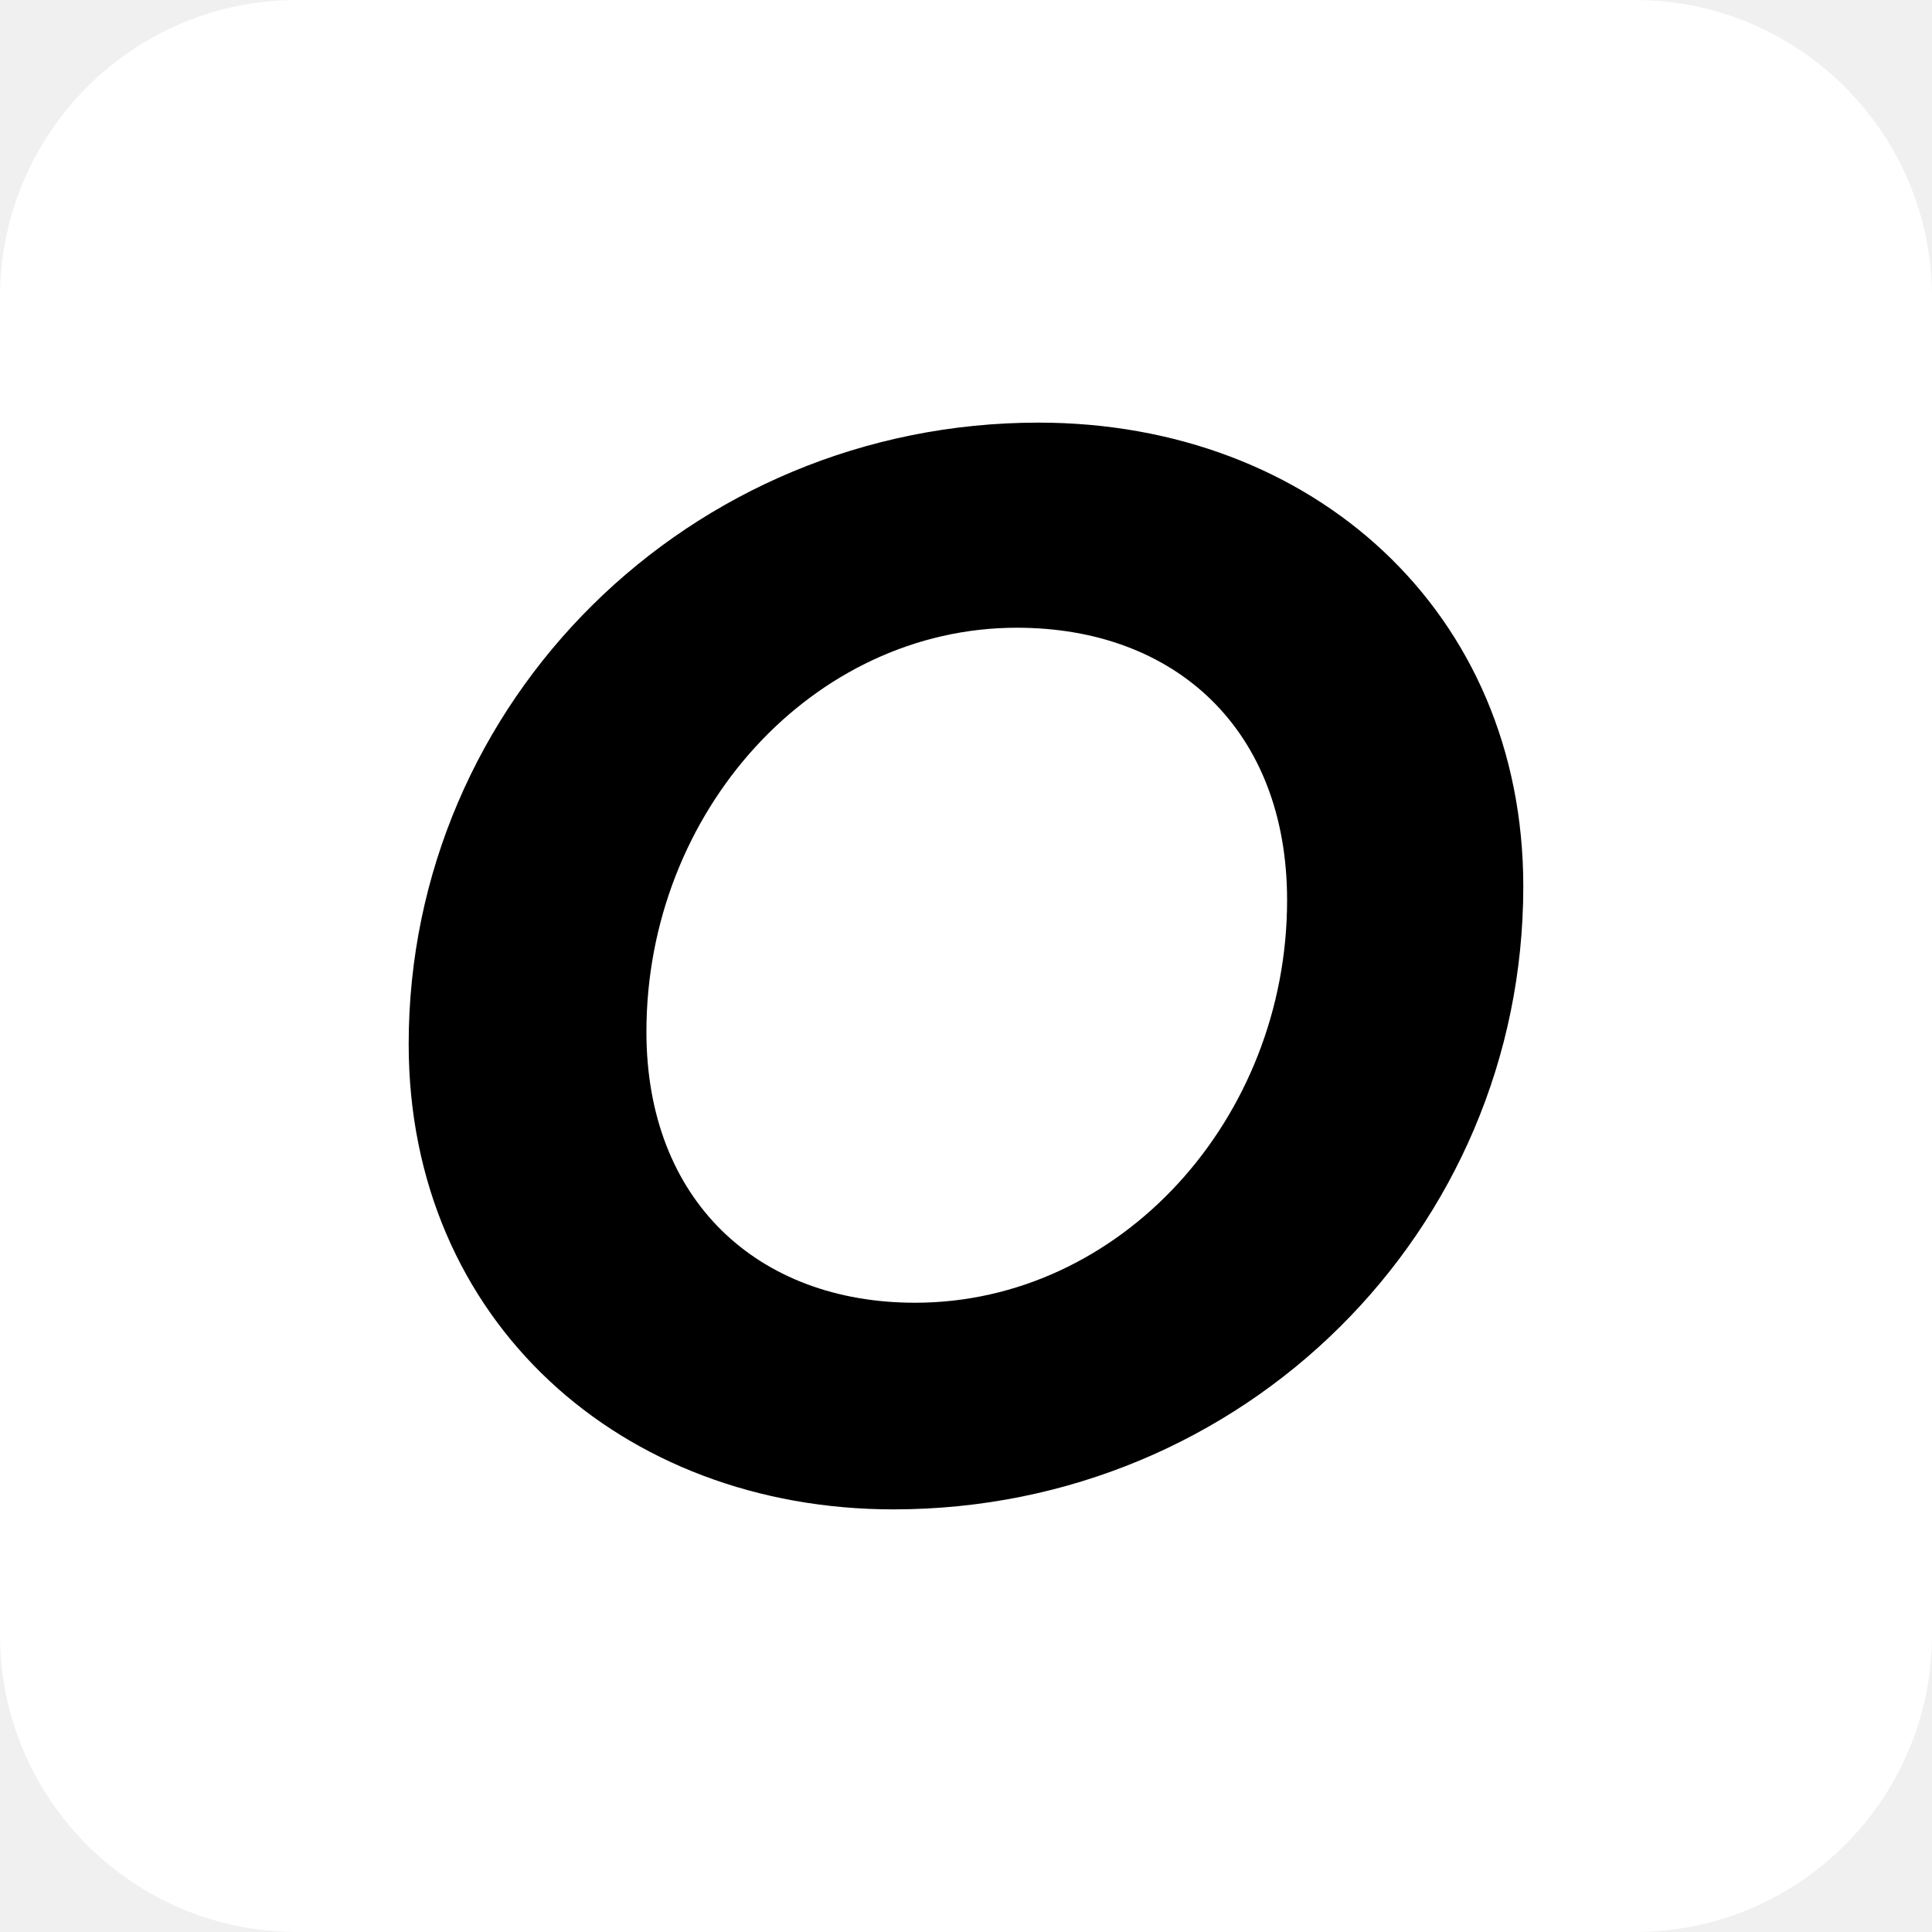
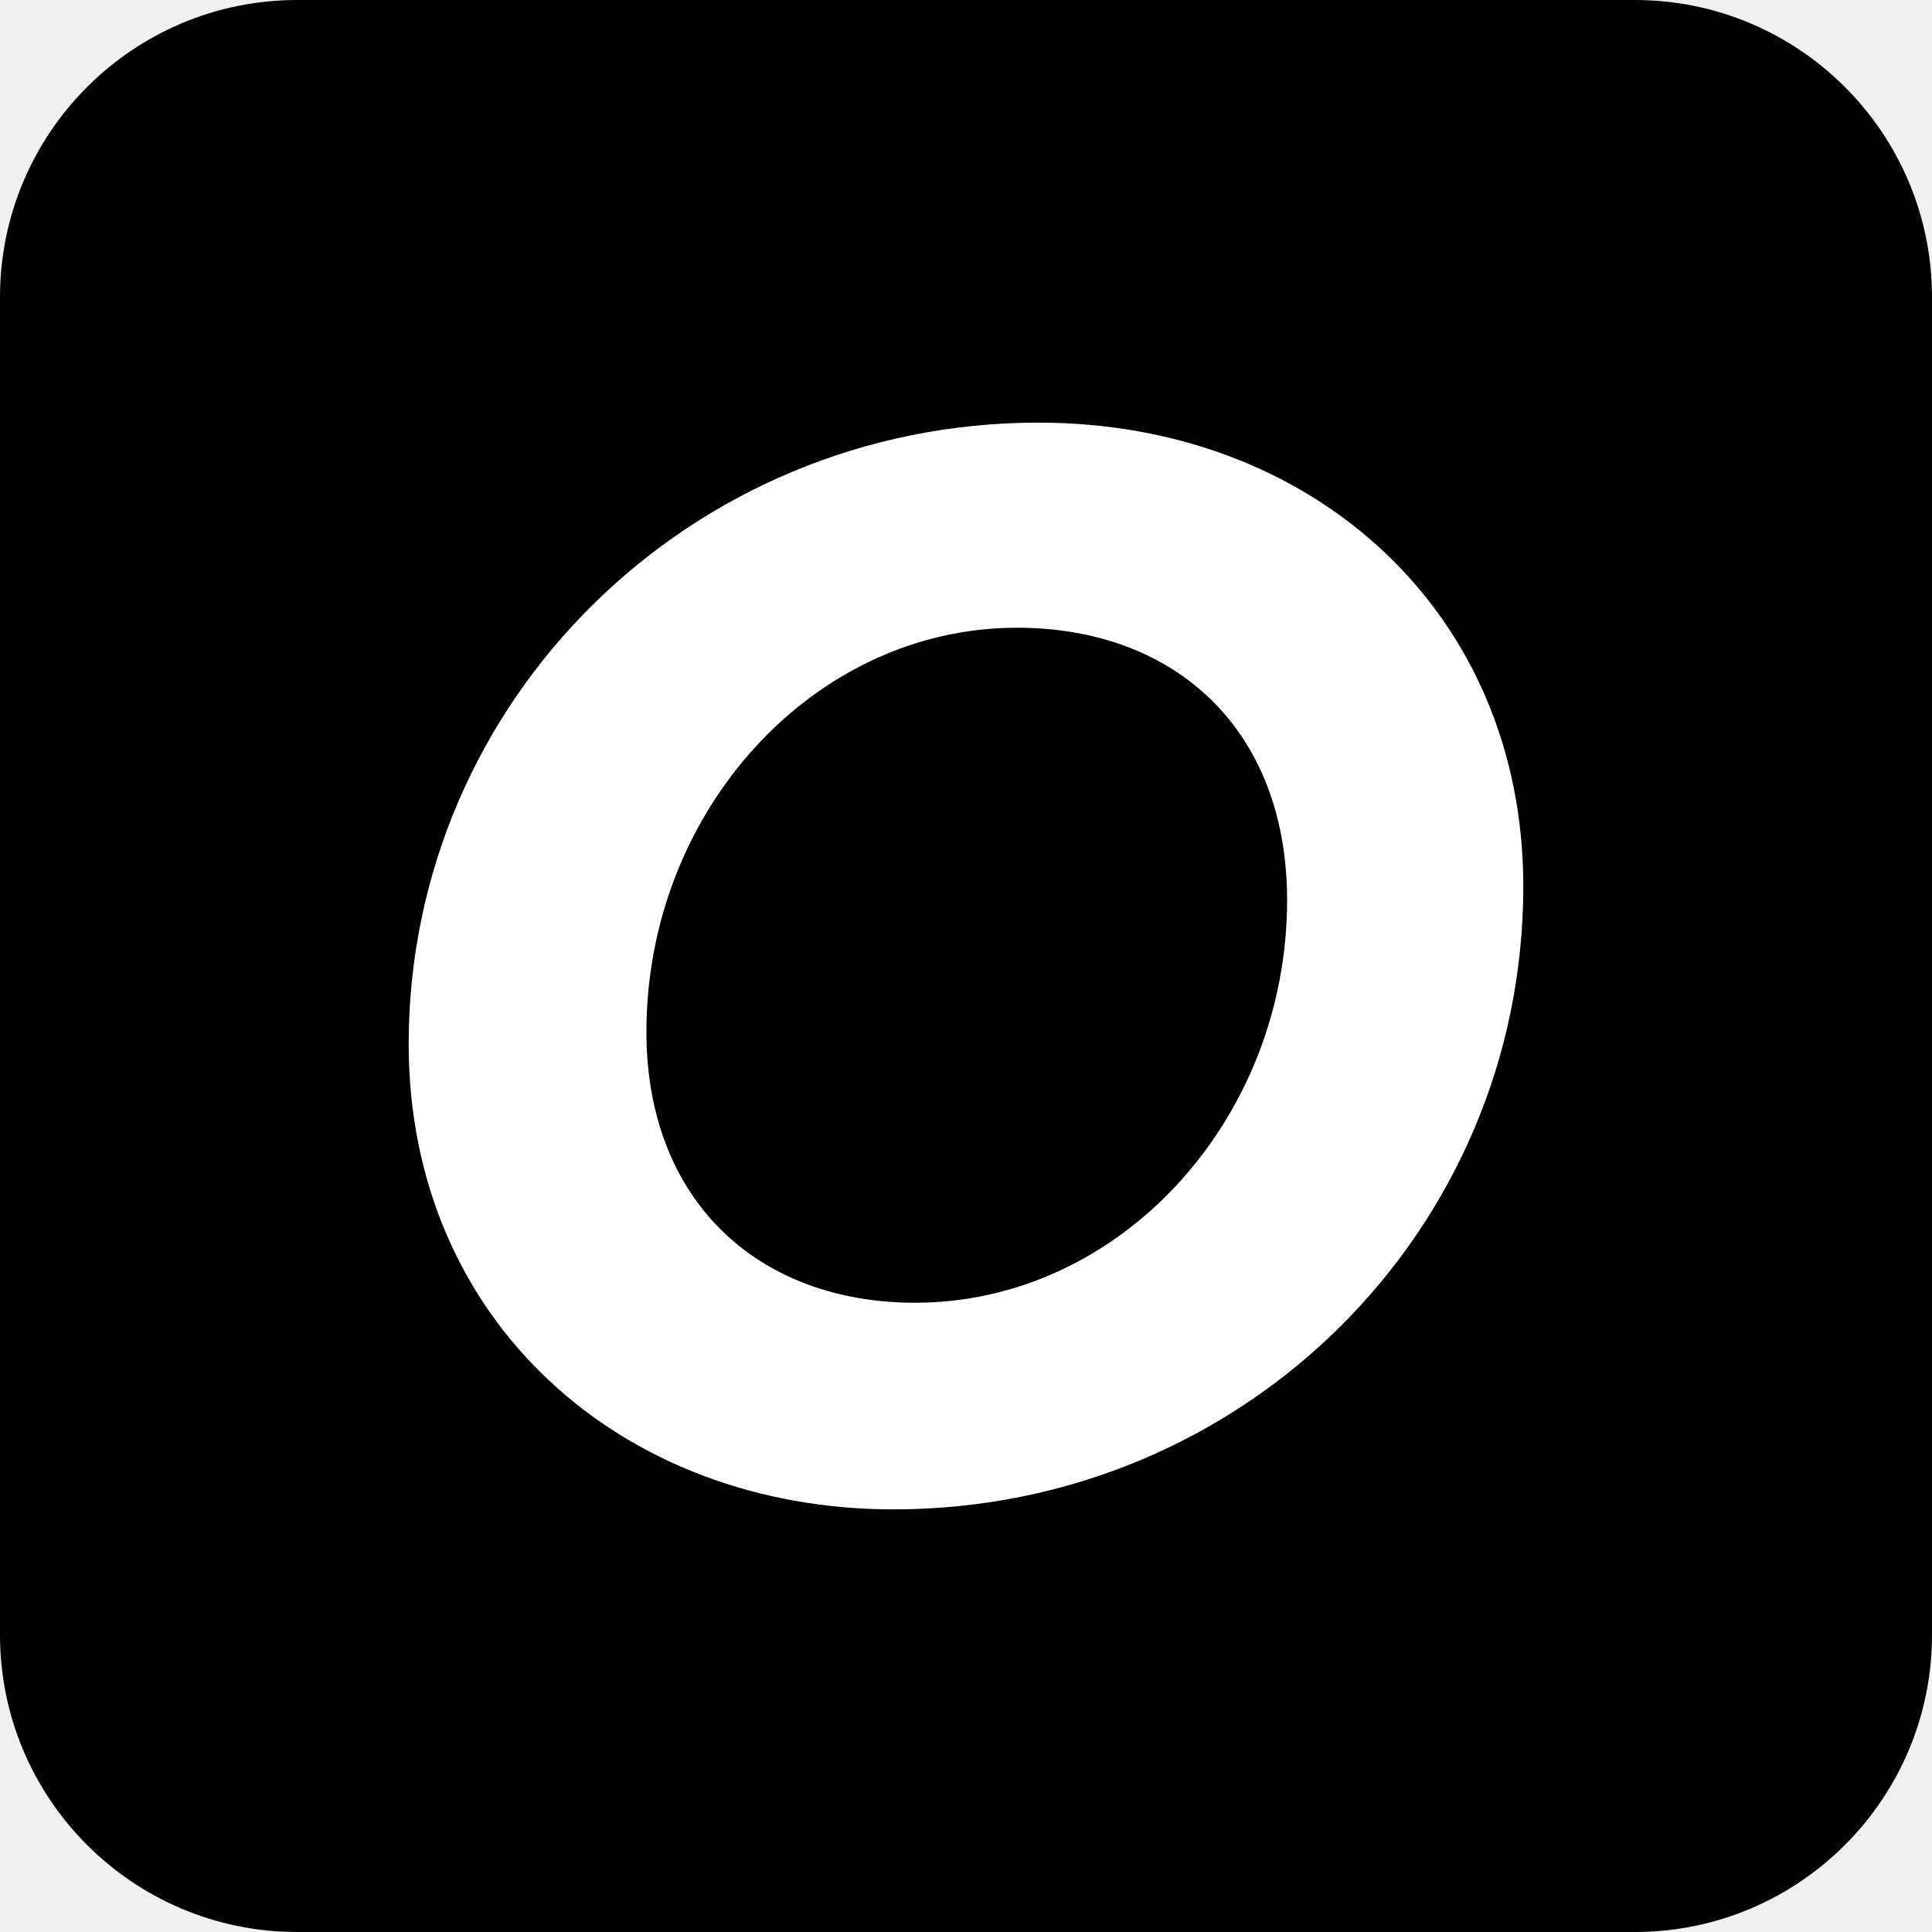
<svg xmlns="http://www.w3.org/2000/svg" width="500" height="500" viewBox="0 0 500 500" fill="none">
-   <rect width="500" height="500" rx="76.923" fill="white" />
-   <path d="M231.218 390.625C160.901 390.625 105.766 341.901 105.766 270.202C105.766 181.47 178.48 109.375 268.774 109.375C339.891 109.375 394.227 158.495 394.227 229.401C394.227 318.53 321.912 390.625 231.218 390.625ZM236.812 337.148C289.95 337.148 333.099 289.613 333.099 232.967C333.099 188.996 304.333 162.456 263.181 162.456C210.443 162.456 167.293 209.991 167.293 267.033C167.293 310.607 196.06 337.148 236.812 337.148Z" fill="black" />
+   <rect width="500" height="500" rx="76.923" fill="black" />
+   <path d="M231.218 390.625C160.901 390.625 105.766 341.901 105.766 270.202C105.766 181.47 178.48 109.375 268.774 109.375C339.891 109.375 394.227 158.495 394.227 229.401C394.227 318.53 321.912 390.625 231.218 390.625ZM236.812 337.148C289.95 337.148 333.099 289.613 333.099 232.967C333.099 188.996 304.333 162.456 263.181 162.456C210.443 162.456 167.293 209.991 167.293 267.033C167.293 310.607 196.06 337.148 236.812 337.148Z" fill="white" />
</svg>
